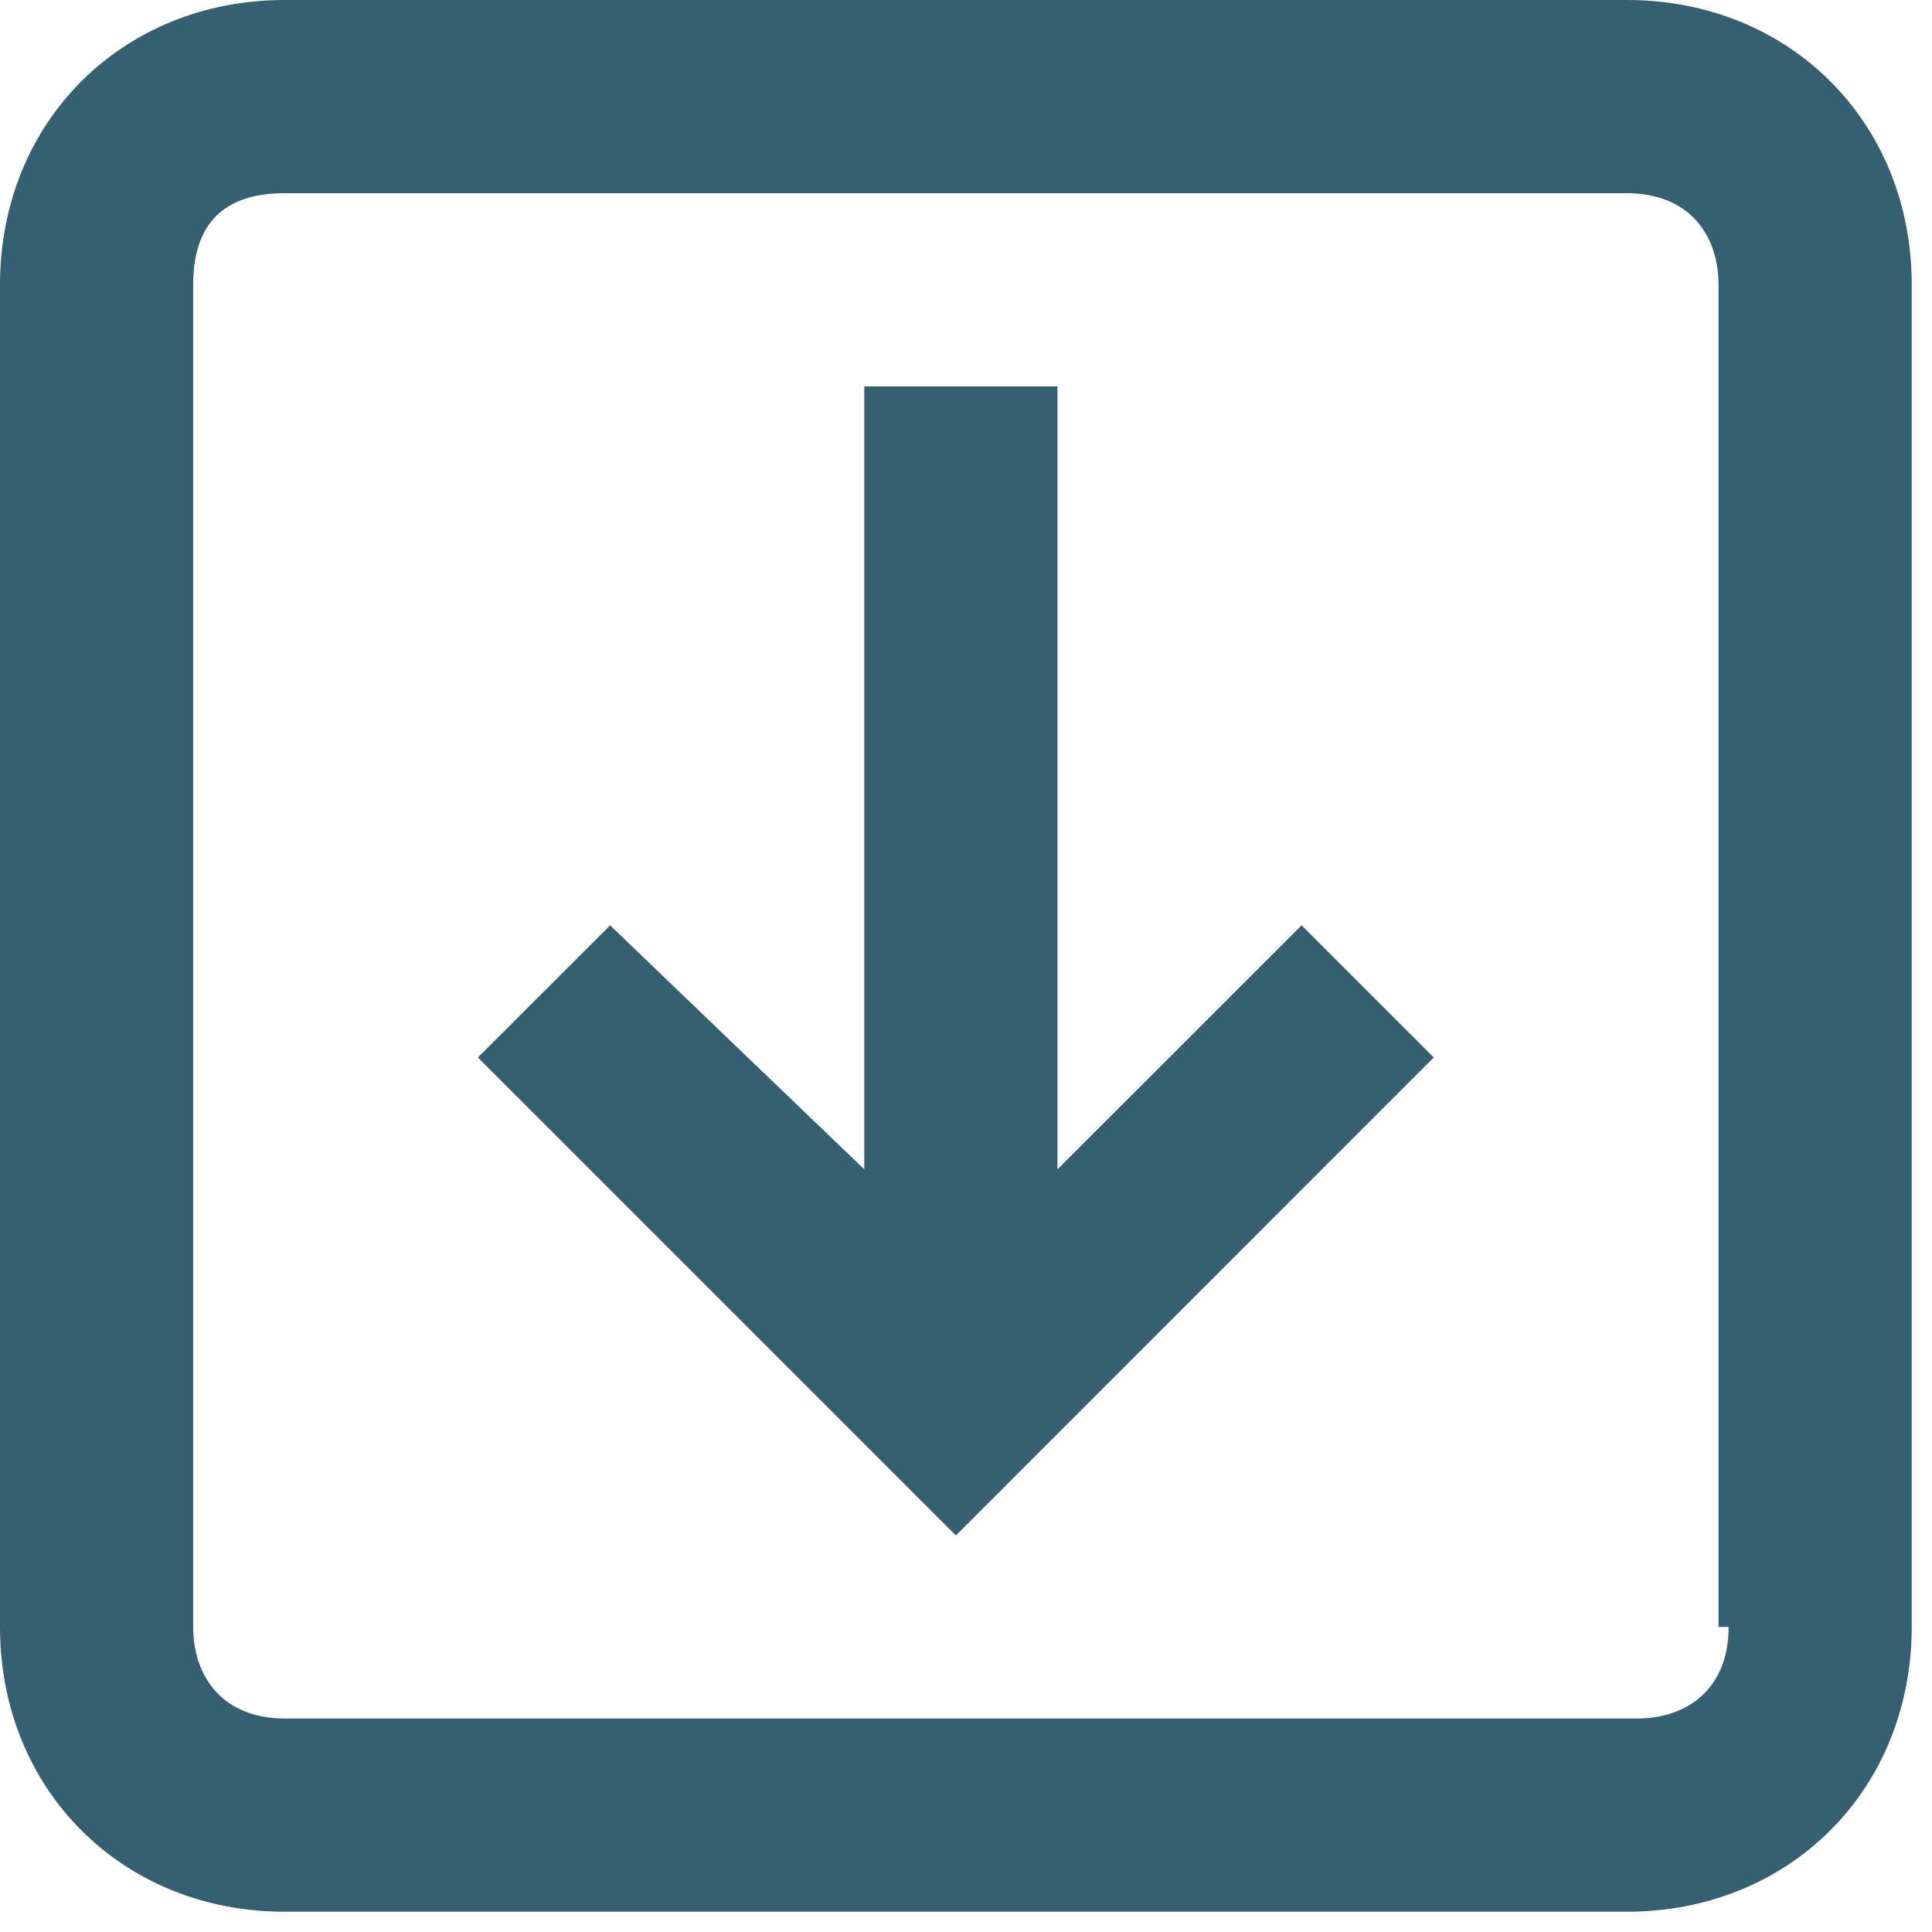
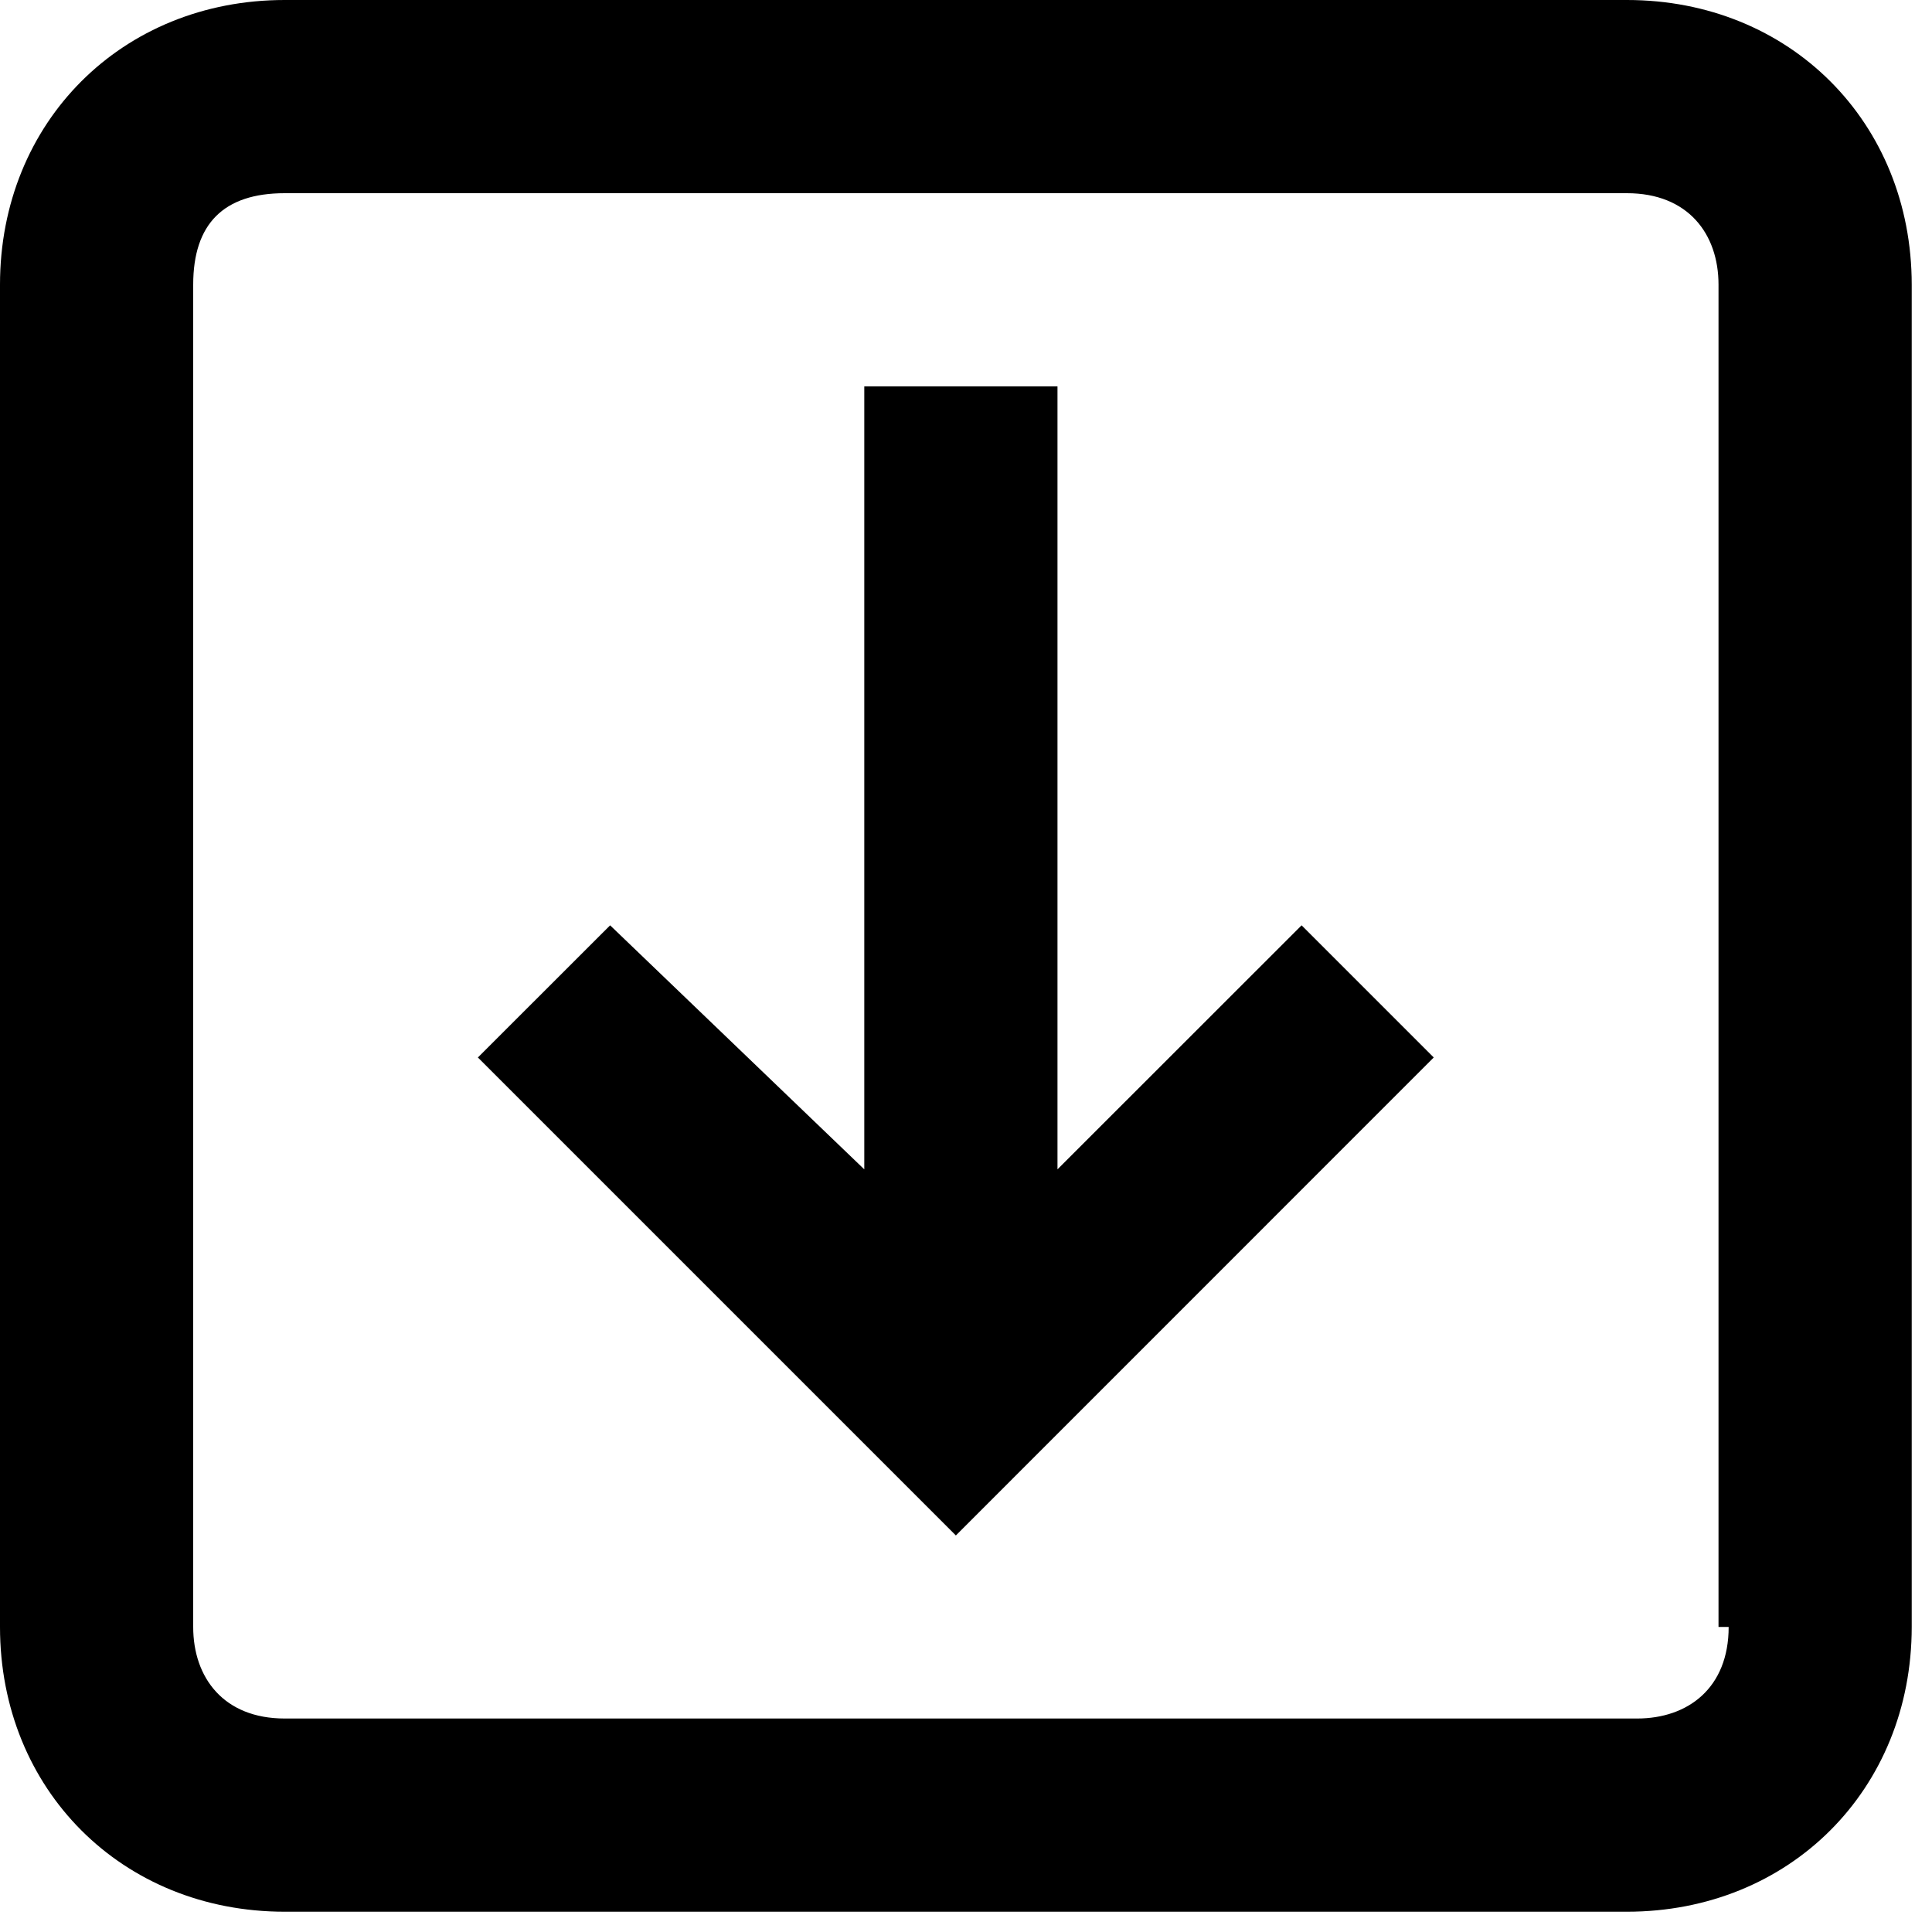
<svg xmlns="http://www.w3.org/2000/svg" width="20" height="20" viewBox="0 0 20 20" fill="none">
-   <path d="M10.947 12.105V4H8.947V12.105L6.316 9.579L4.947 10.947L9.895 15.895L14.842 10.947L13.474 9.579L10.947 12.105Z" fill="#365F71" />
-   <path d="M16.842 0H2.947C1.263 0 0 1.263 0 2.947V16.842C0 18.526 1.263 19.79 2.947 19.79H16.842C18.526 19.79 19.79 18.526 19.79 16.842V2.947C19.79 1.263 18.526 0 16.842 0ZM17.895 16.842C17.895 17.474 17.474 17.79 16.947 17.79H2.947C2.316 17.79 2 17.368 2 16.842V2.947C2 2.316 2.316 2 2.947 2H16.842C17.474 2 17.79 2.421 17.79 2.947V16.842H17.895Z" fill="#365F71" />
+   <path d="M10.947 12.105V4H8.947V12.105L6.316 9.579L4.947 10.947L9.895 15.895L14.842 10.947L13.474 9.579L10.947 12.105Z" fill="currentColor" />
+   <path d="M16.842 0H2.947C1.263 0 0 1.263 0 2.947V16.842C0 18.526 1.263 19.79 2.947 19.79H16.842C18.526 19.79 19.79 18.526 19.79 16.842V2.947C19.79 1.263 18.526 0 16.842 0ZM17.895 16.842C17.895 17.474 17.474 17.79 16.947 17.79H2.947C2.316 17.79 2 17.368 2 16.842V2.947C2 2.316 2.316 2 2.947 2H16.842C17.474 2 17.79 2.421 17.79 2.947V16.842H17.895Z" fill="currentColor" />
</svg>
